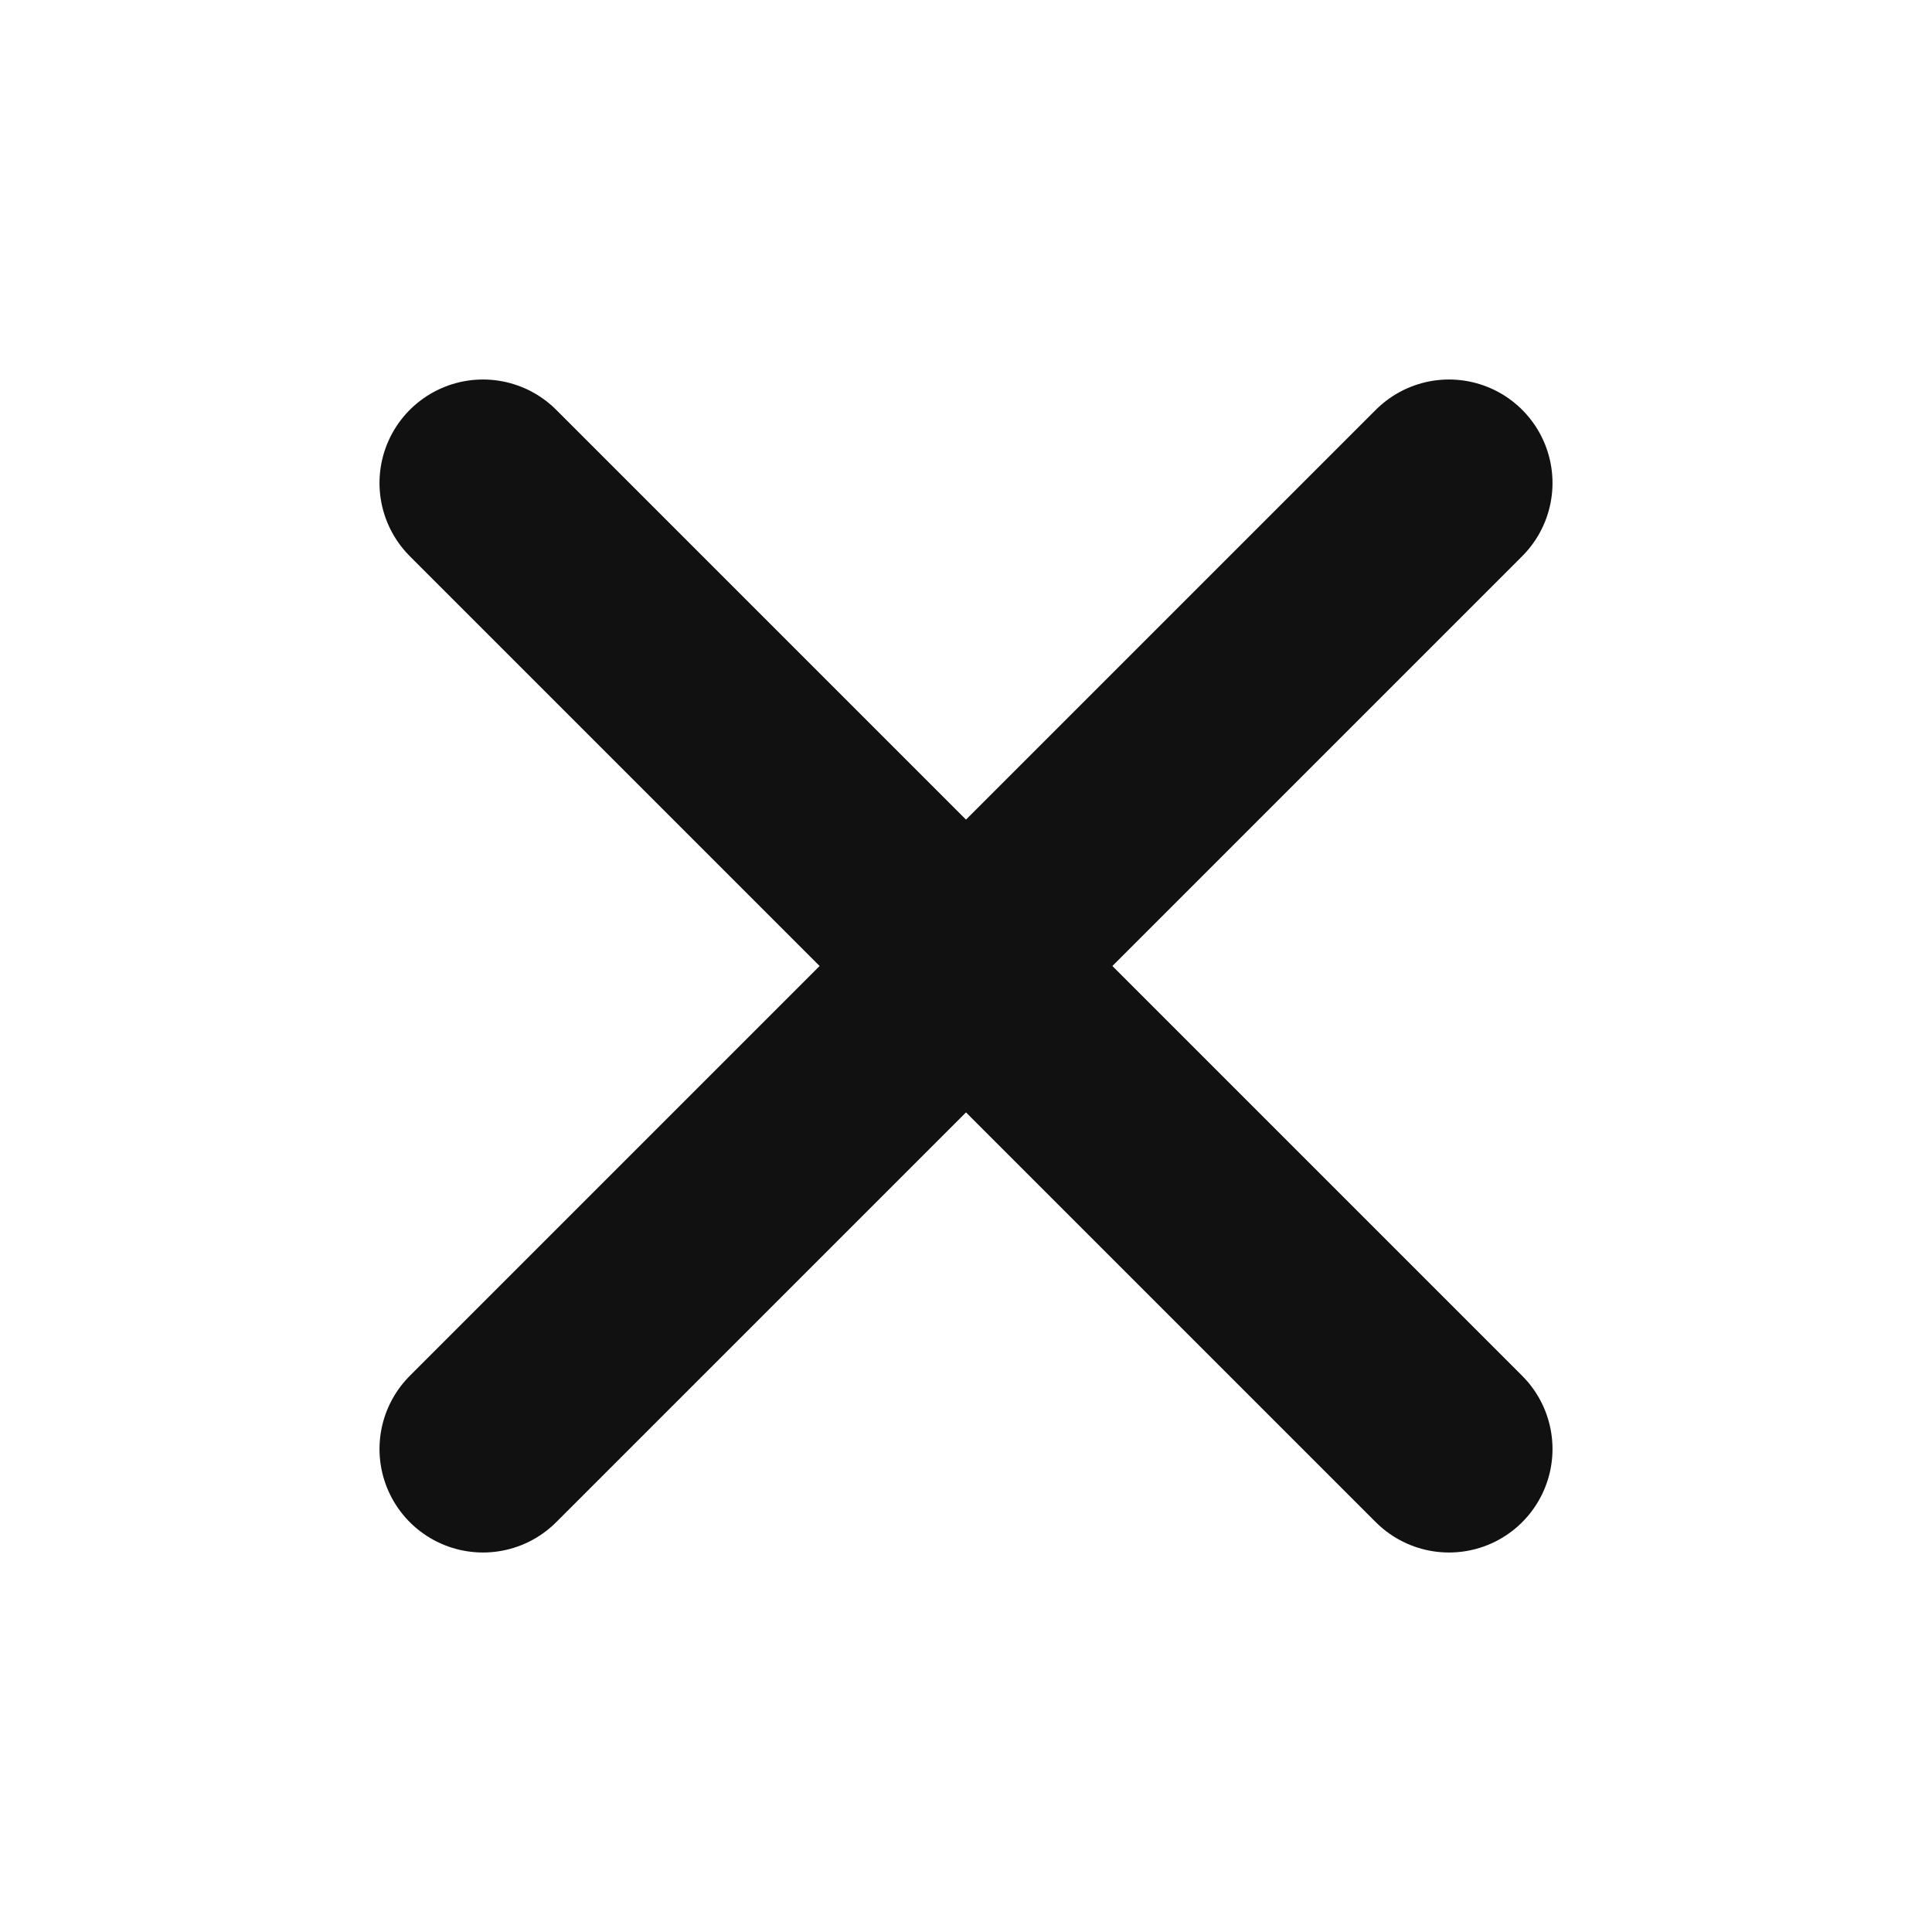
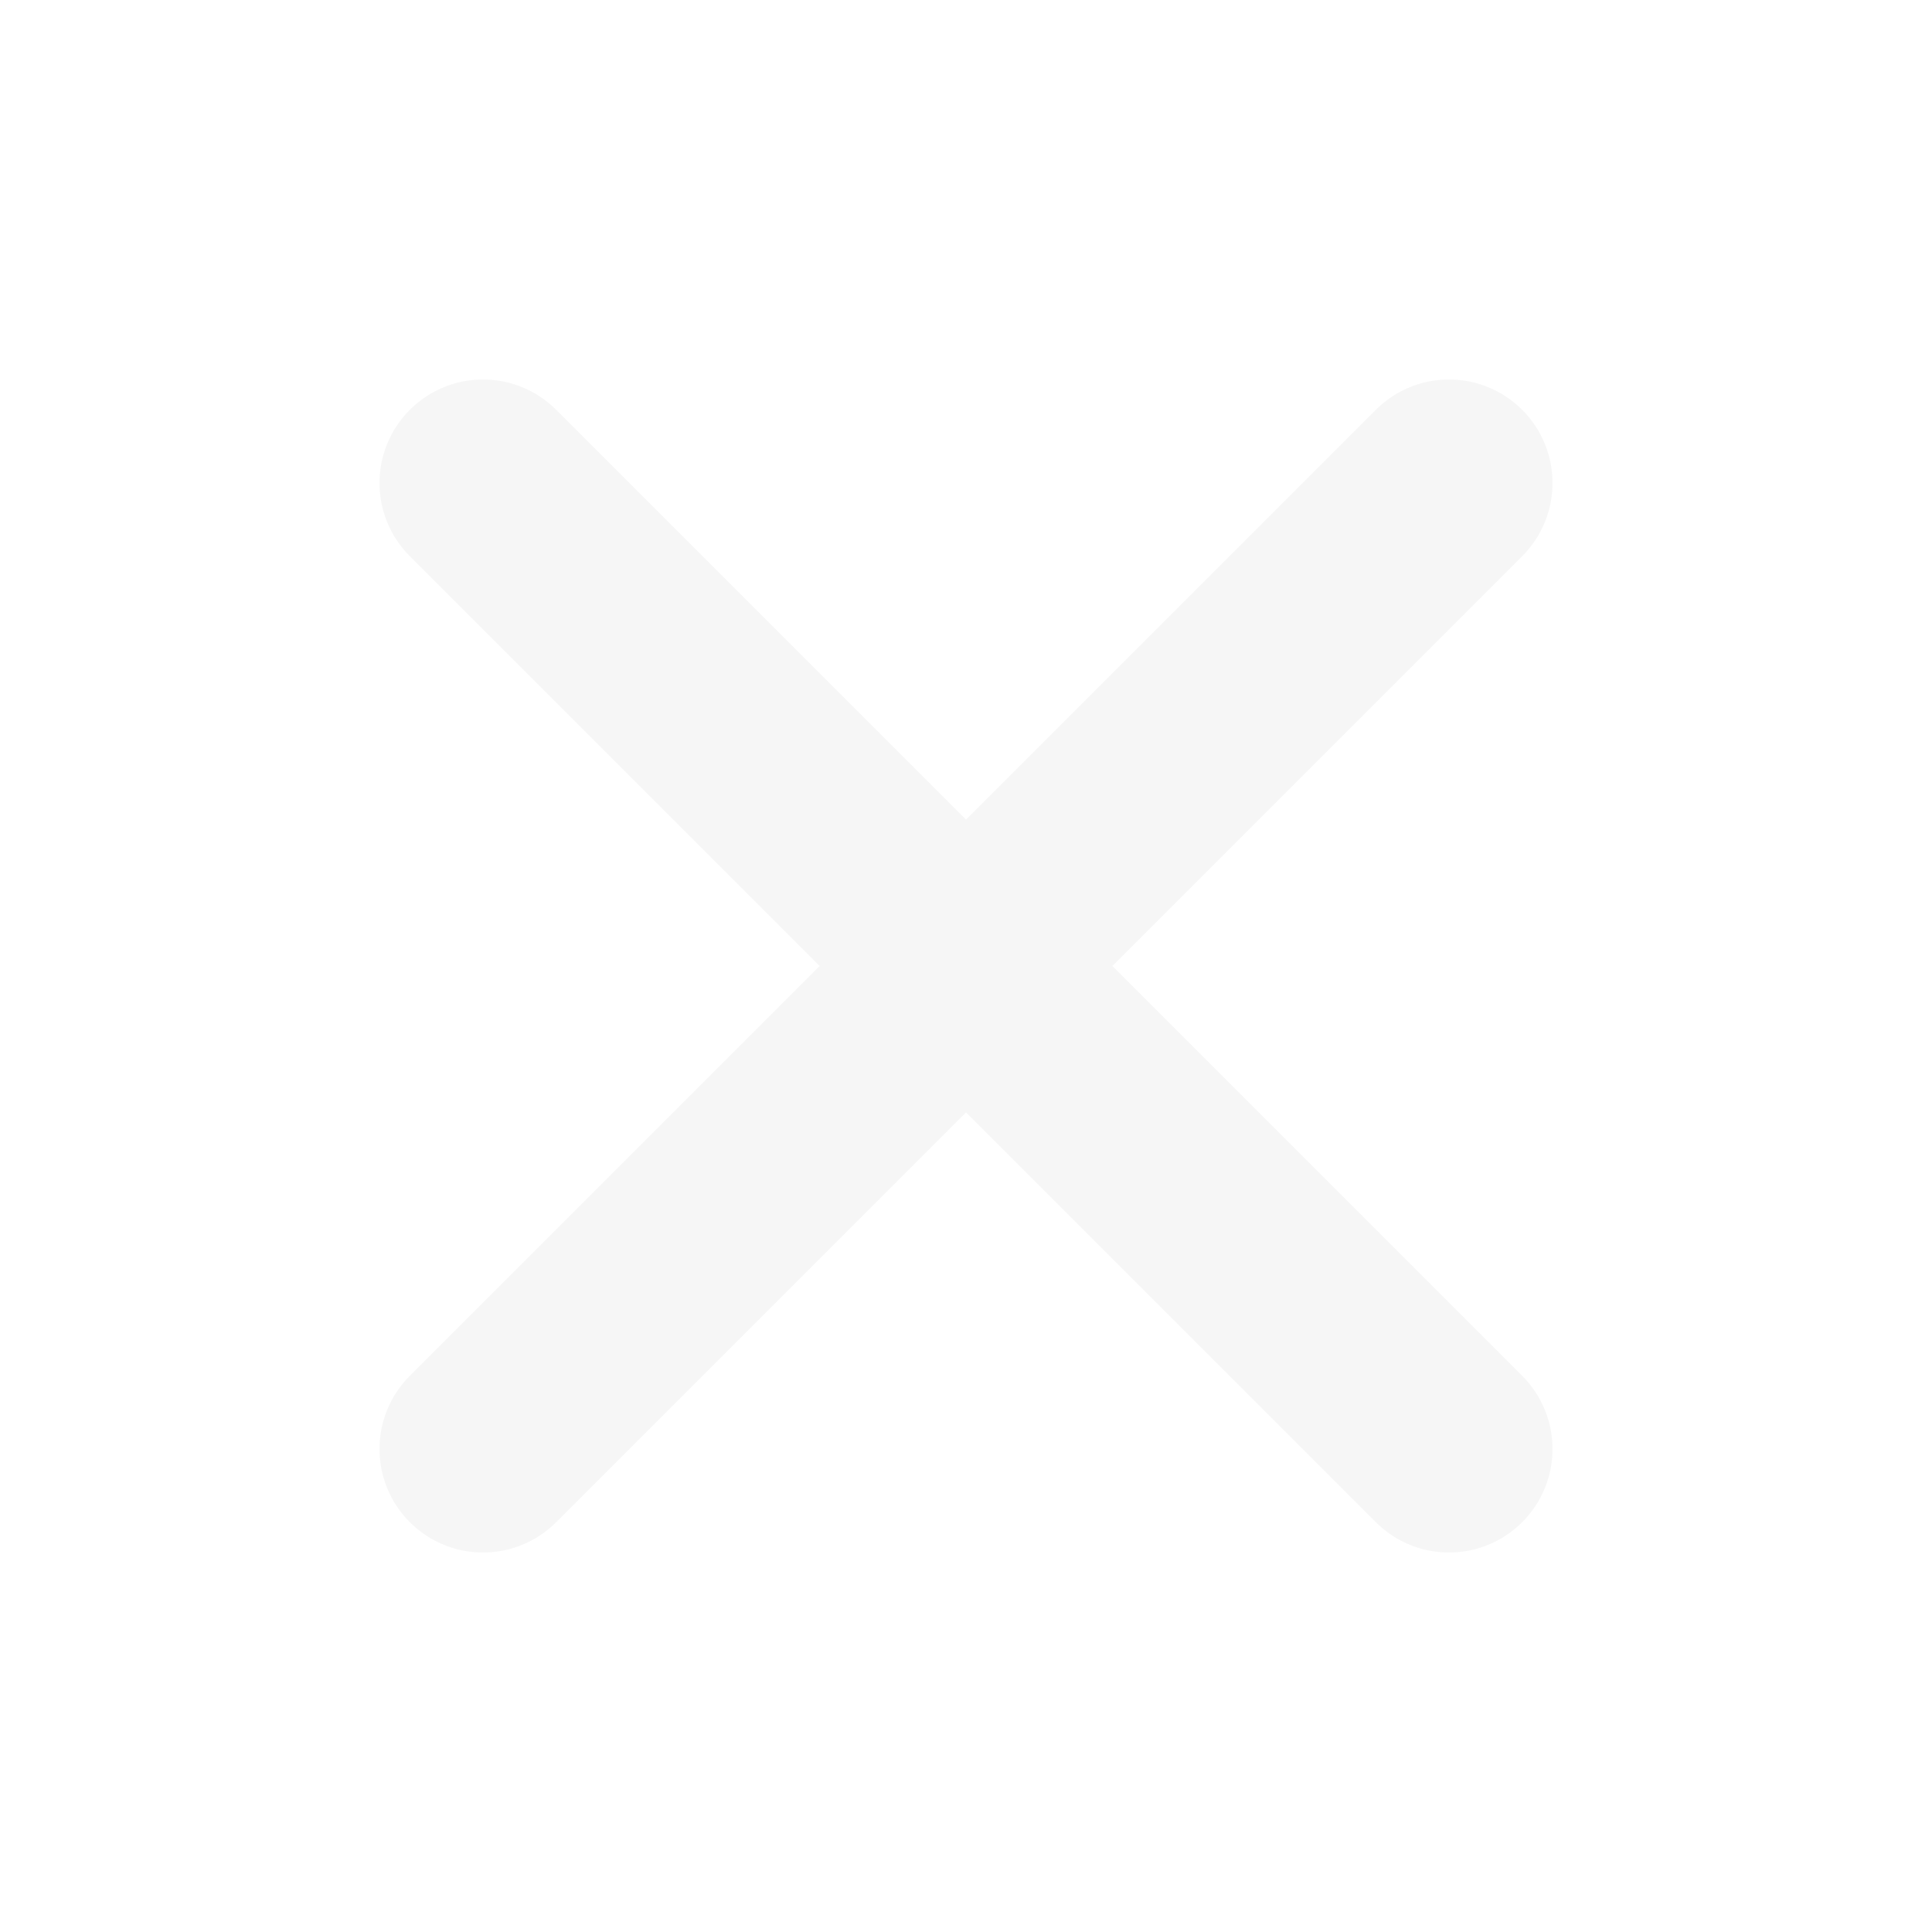
- <svg xmlns="http://www.w3.org/2000/svg" width="28" height="28" viewBox="0 0 28 28" fill="none">
-   <path d="M21 7L7 21M7 7L21 21" stroke="#111111" stroke-width="3" stroke-linecap="round" stroke-linejoin="round" />
+ <svg xmlns="http://www.w3.org/2000/svg" width="28" height="28" viewBox="0 0 28 28">
+   <path d="M21 7L7 21M7 7L21 21" stroke="#F6F6F6" stroke-width="3" stroke-linecap="round" stroke-linejoin="round" />
</svg>
